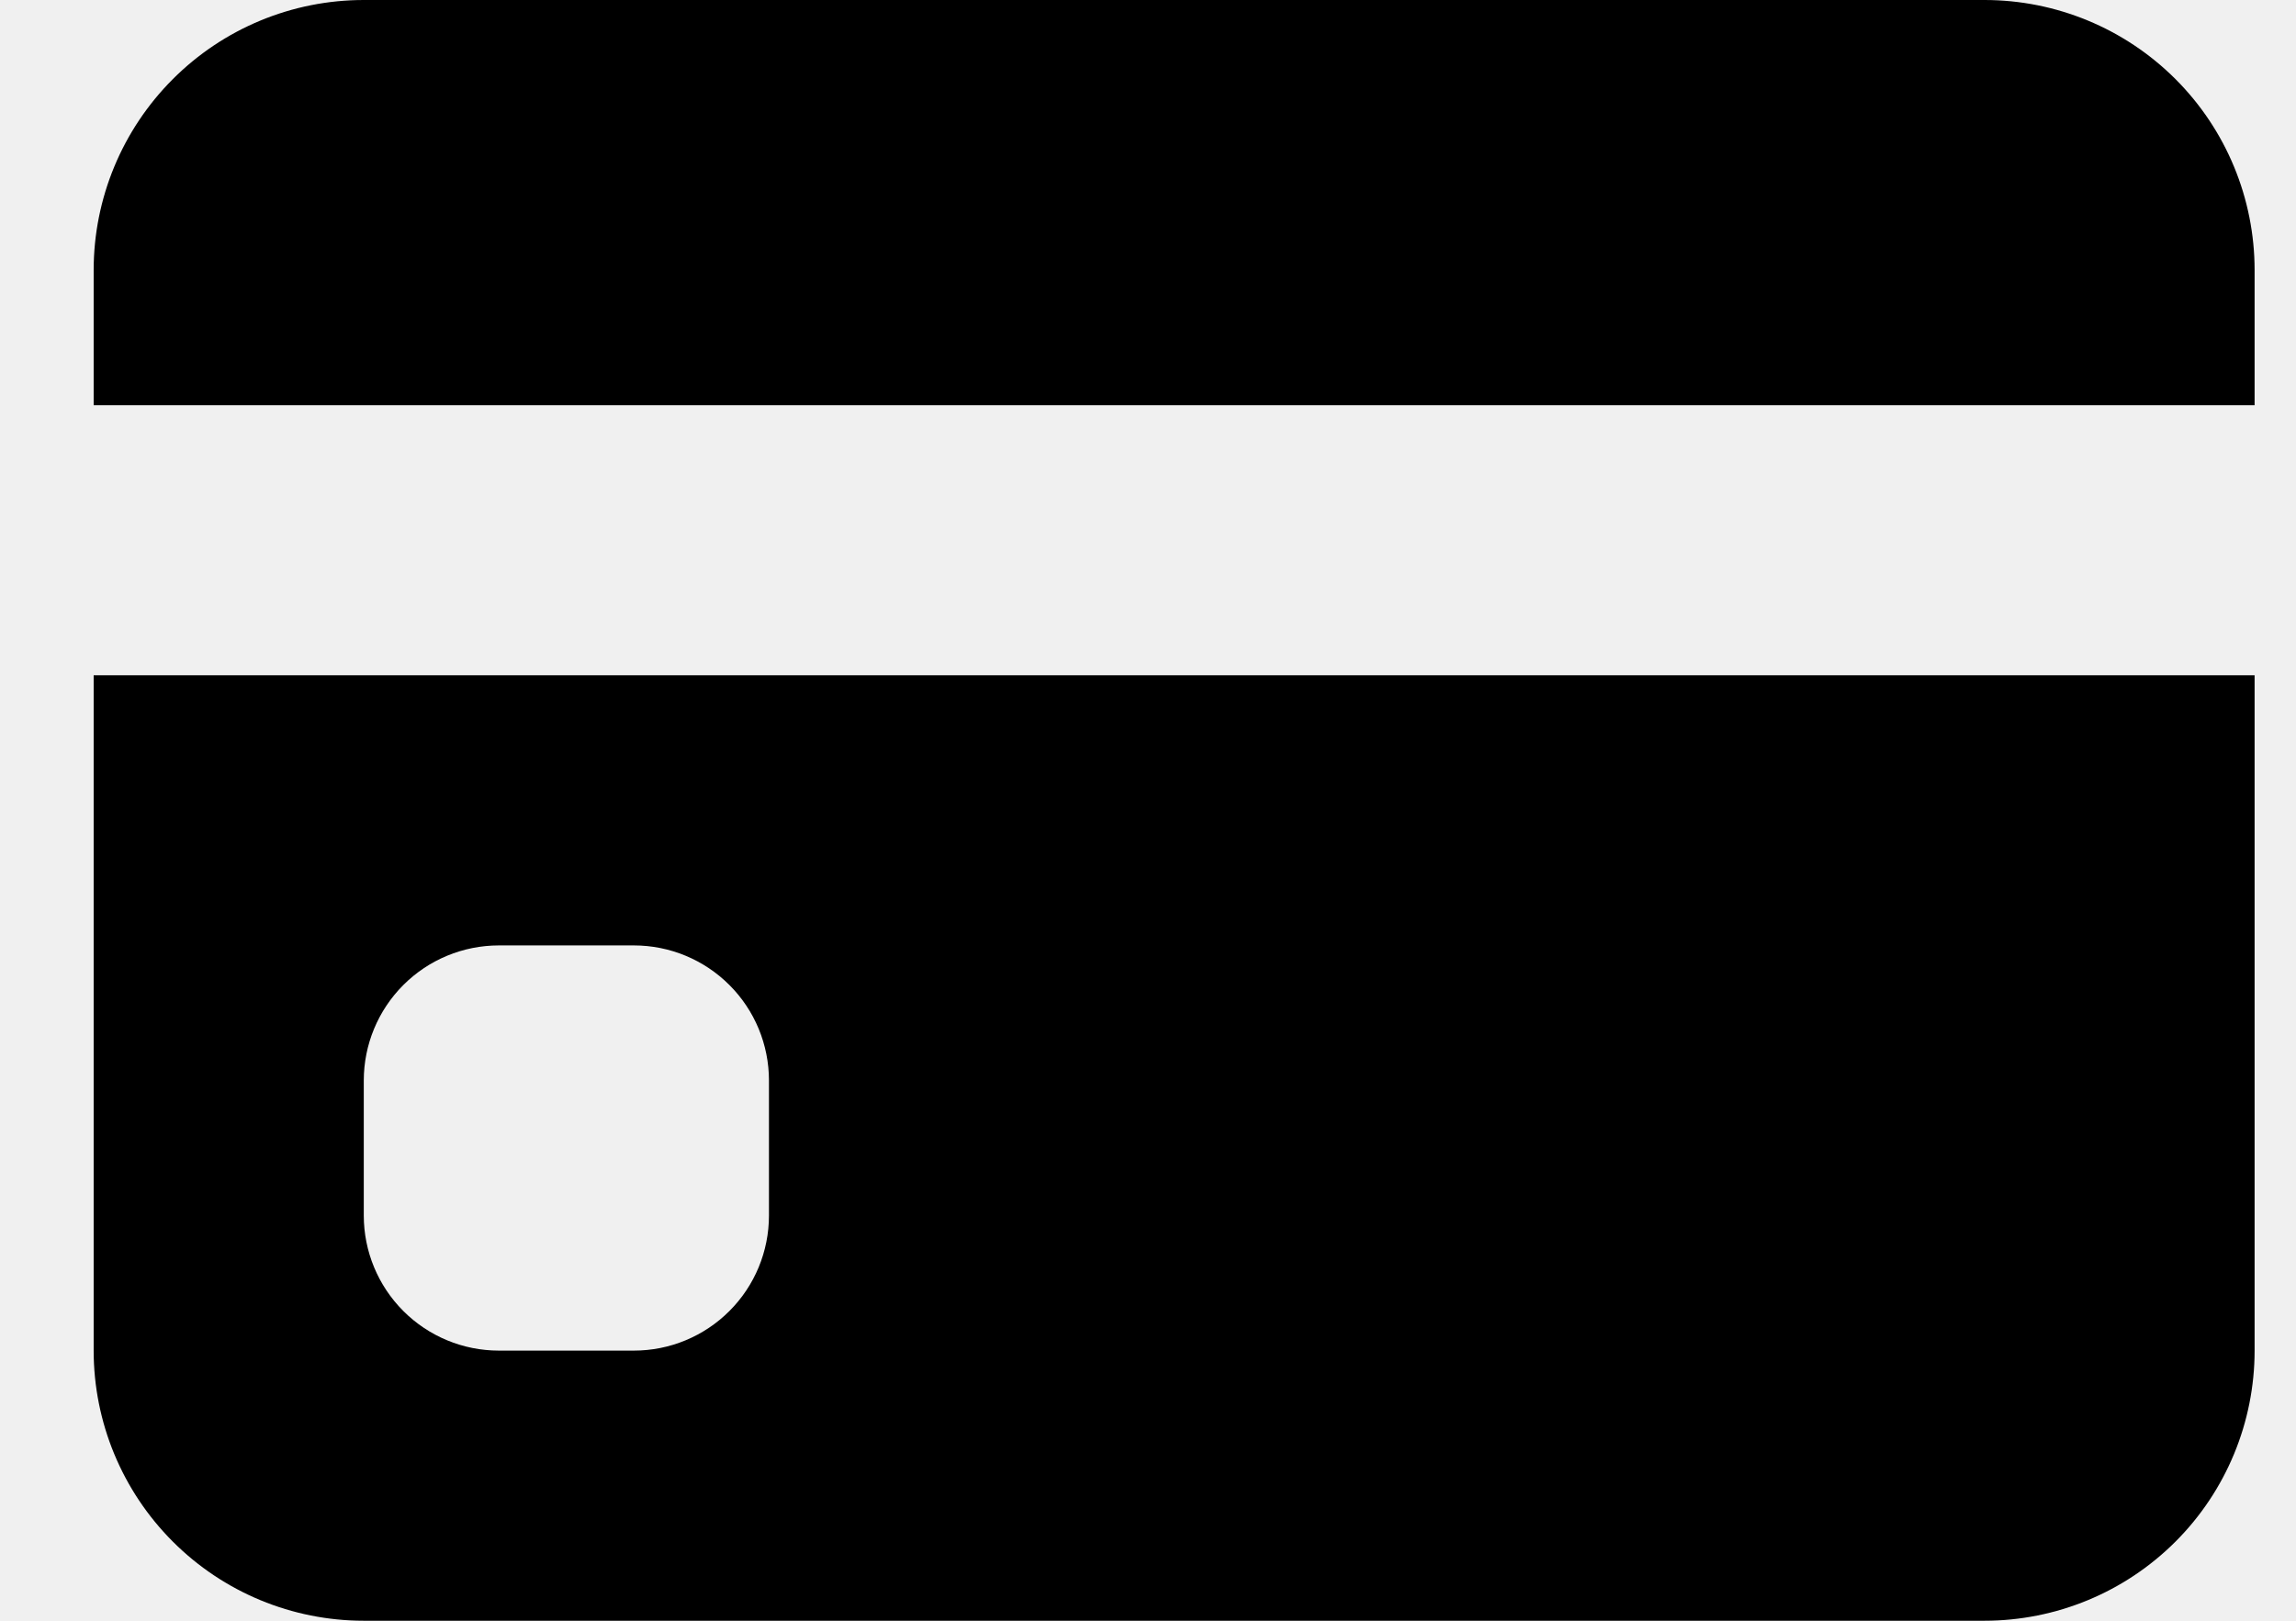
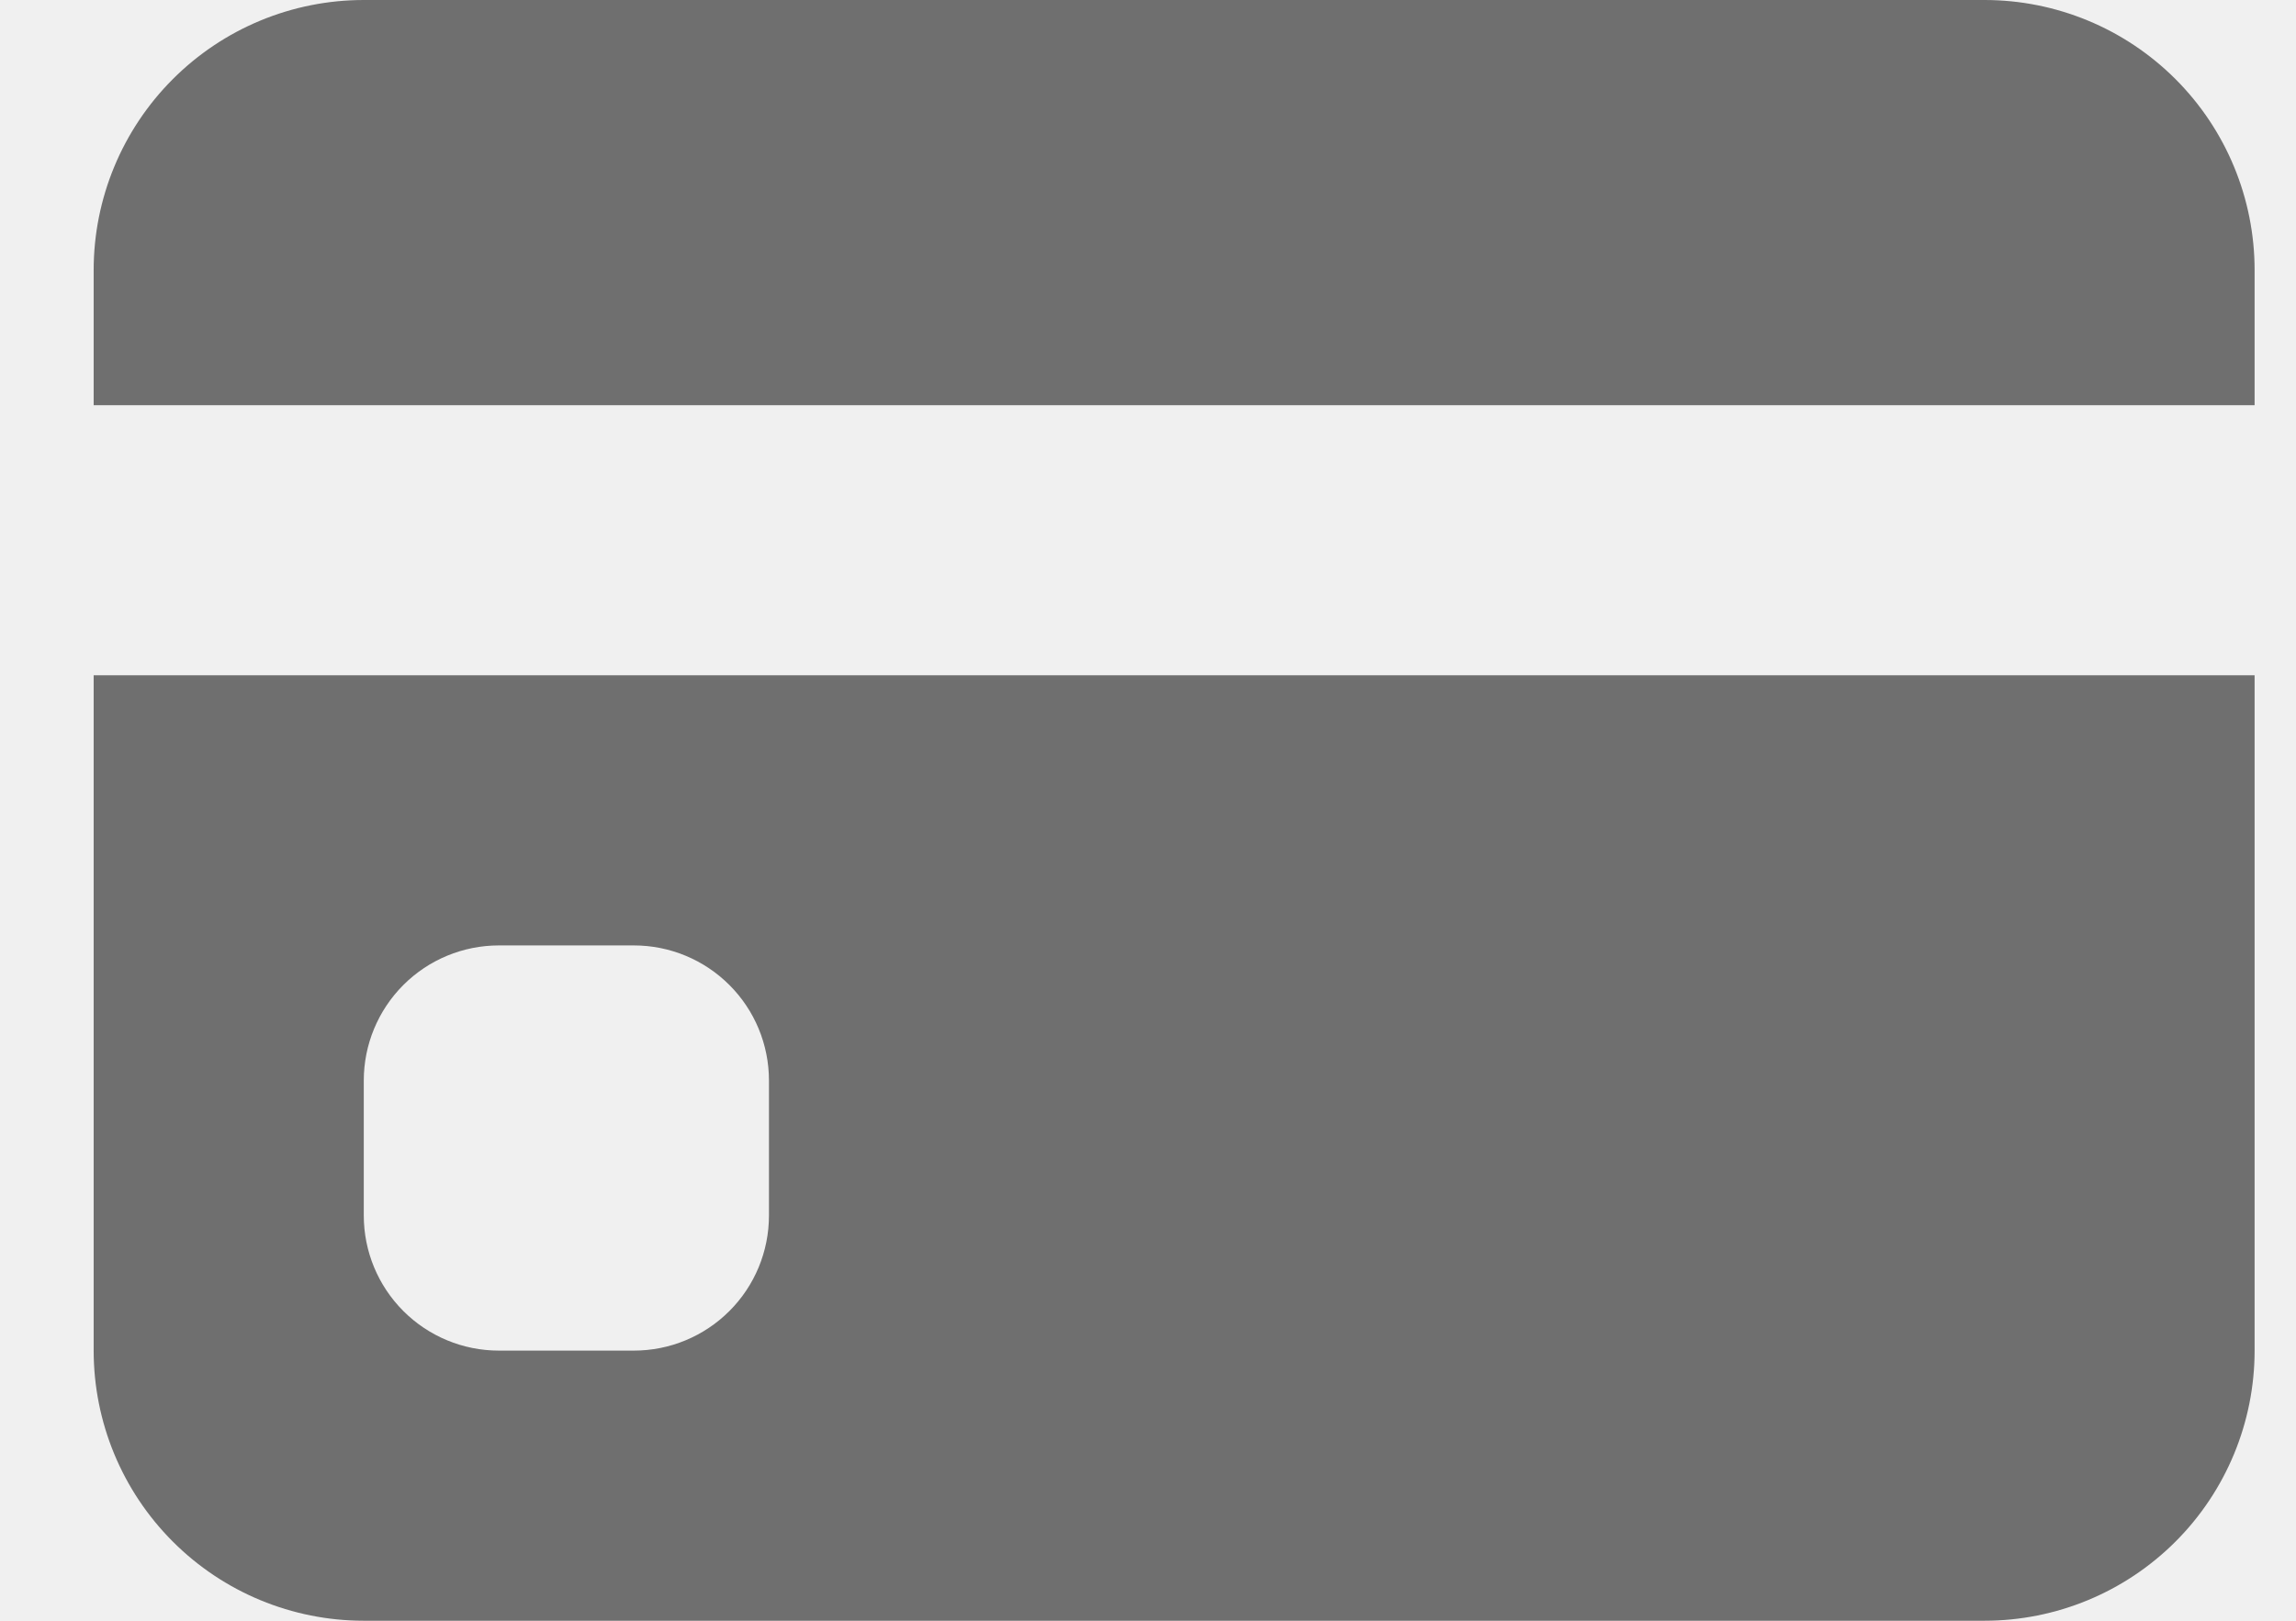
- <svg xmlns="http://www.w3.org/2000/svg" viewBox="0 0 34 24" fill="currentColor">
+ <svg xmlns="http://www.w3.org/2000/svg" viewBox="0 0 34 24" fill="#6F6F6F">
  <g id="Frame" clip-path="url(#clip0_5363_8159)">
    <path id="Vector" d="M1.387 4C1.387 2.939 1.809 1.922 2.559 1.172C3.309 0.421 4.326 0 5.387 0H29.387C30.448 0 31.465 0.421 32.216 1.172C32.966 1.922 33.387 2.939 33.387 4V6H1.387V4ZM1.387 10V20C1.387 21.061 1.809 22.078 2.559 22.828C3.309 23.579 4.326 24 5.387 24H29.387C30.448 24 31.465 23.579 32.216 22.828C32.966 22.078 33.387 21.061 33.387 20V10H1.387ZM7.387 14H9.387C9.918 14 10.426 14.211 10.801 14.586C11.177 14.961 11.387 15.47 11.387 16V18C11.387 18.53 11.177 19.039 10.801 19.414C10.426 19.789 9.918 20 9.387 20H7.387C6.857 20 6.348 19.789 5.973 19.414C5.598 19.039 5.387 18.53 5.387 18V16C5.387 15.47 5.598 14.961 5.973 14.586C6.348 14.211 6.857 14 7.387 14Z" />
  </g>
  <defs>
    <clipPath id="clip0_5363_8159">
      <rect width="33" height="24" fill="white" transform="translate(0.659668)" />
    </clipPath>
  </defs>
</svg>
